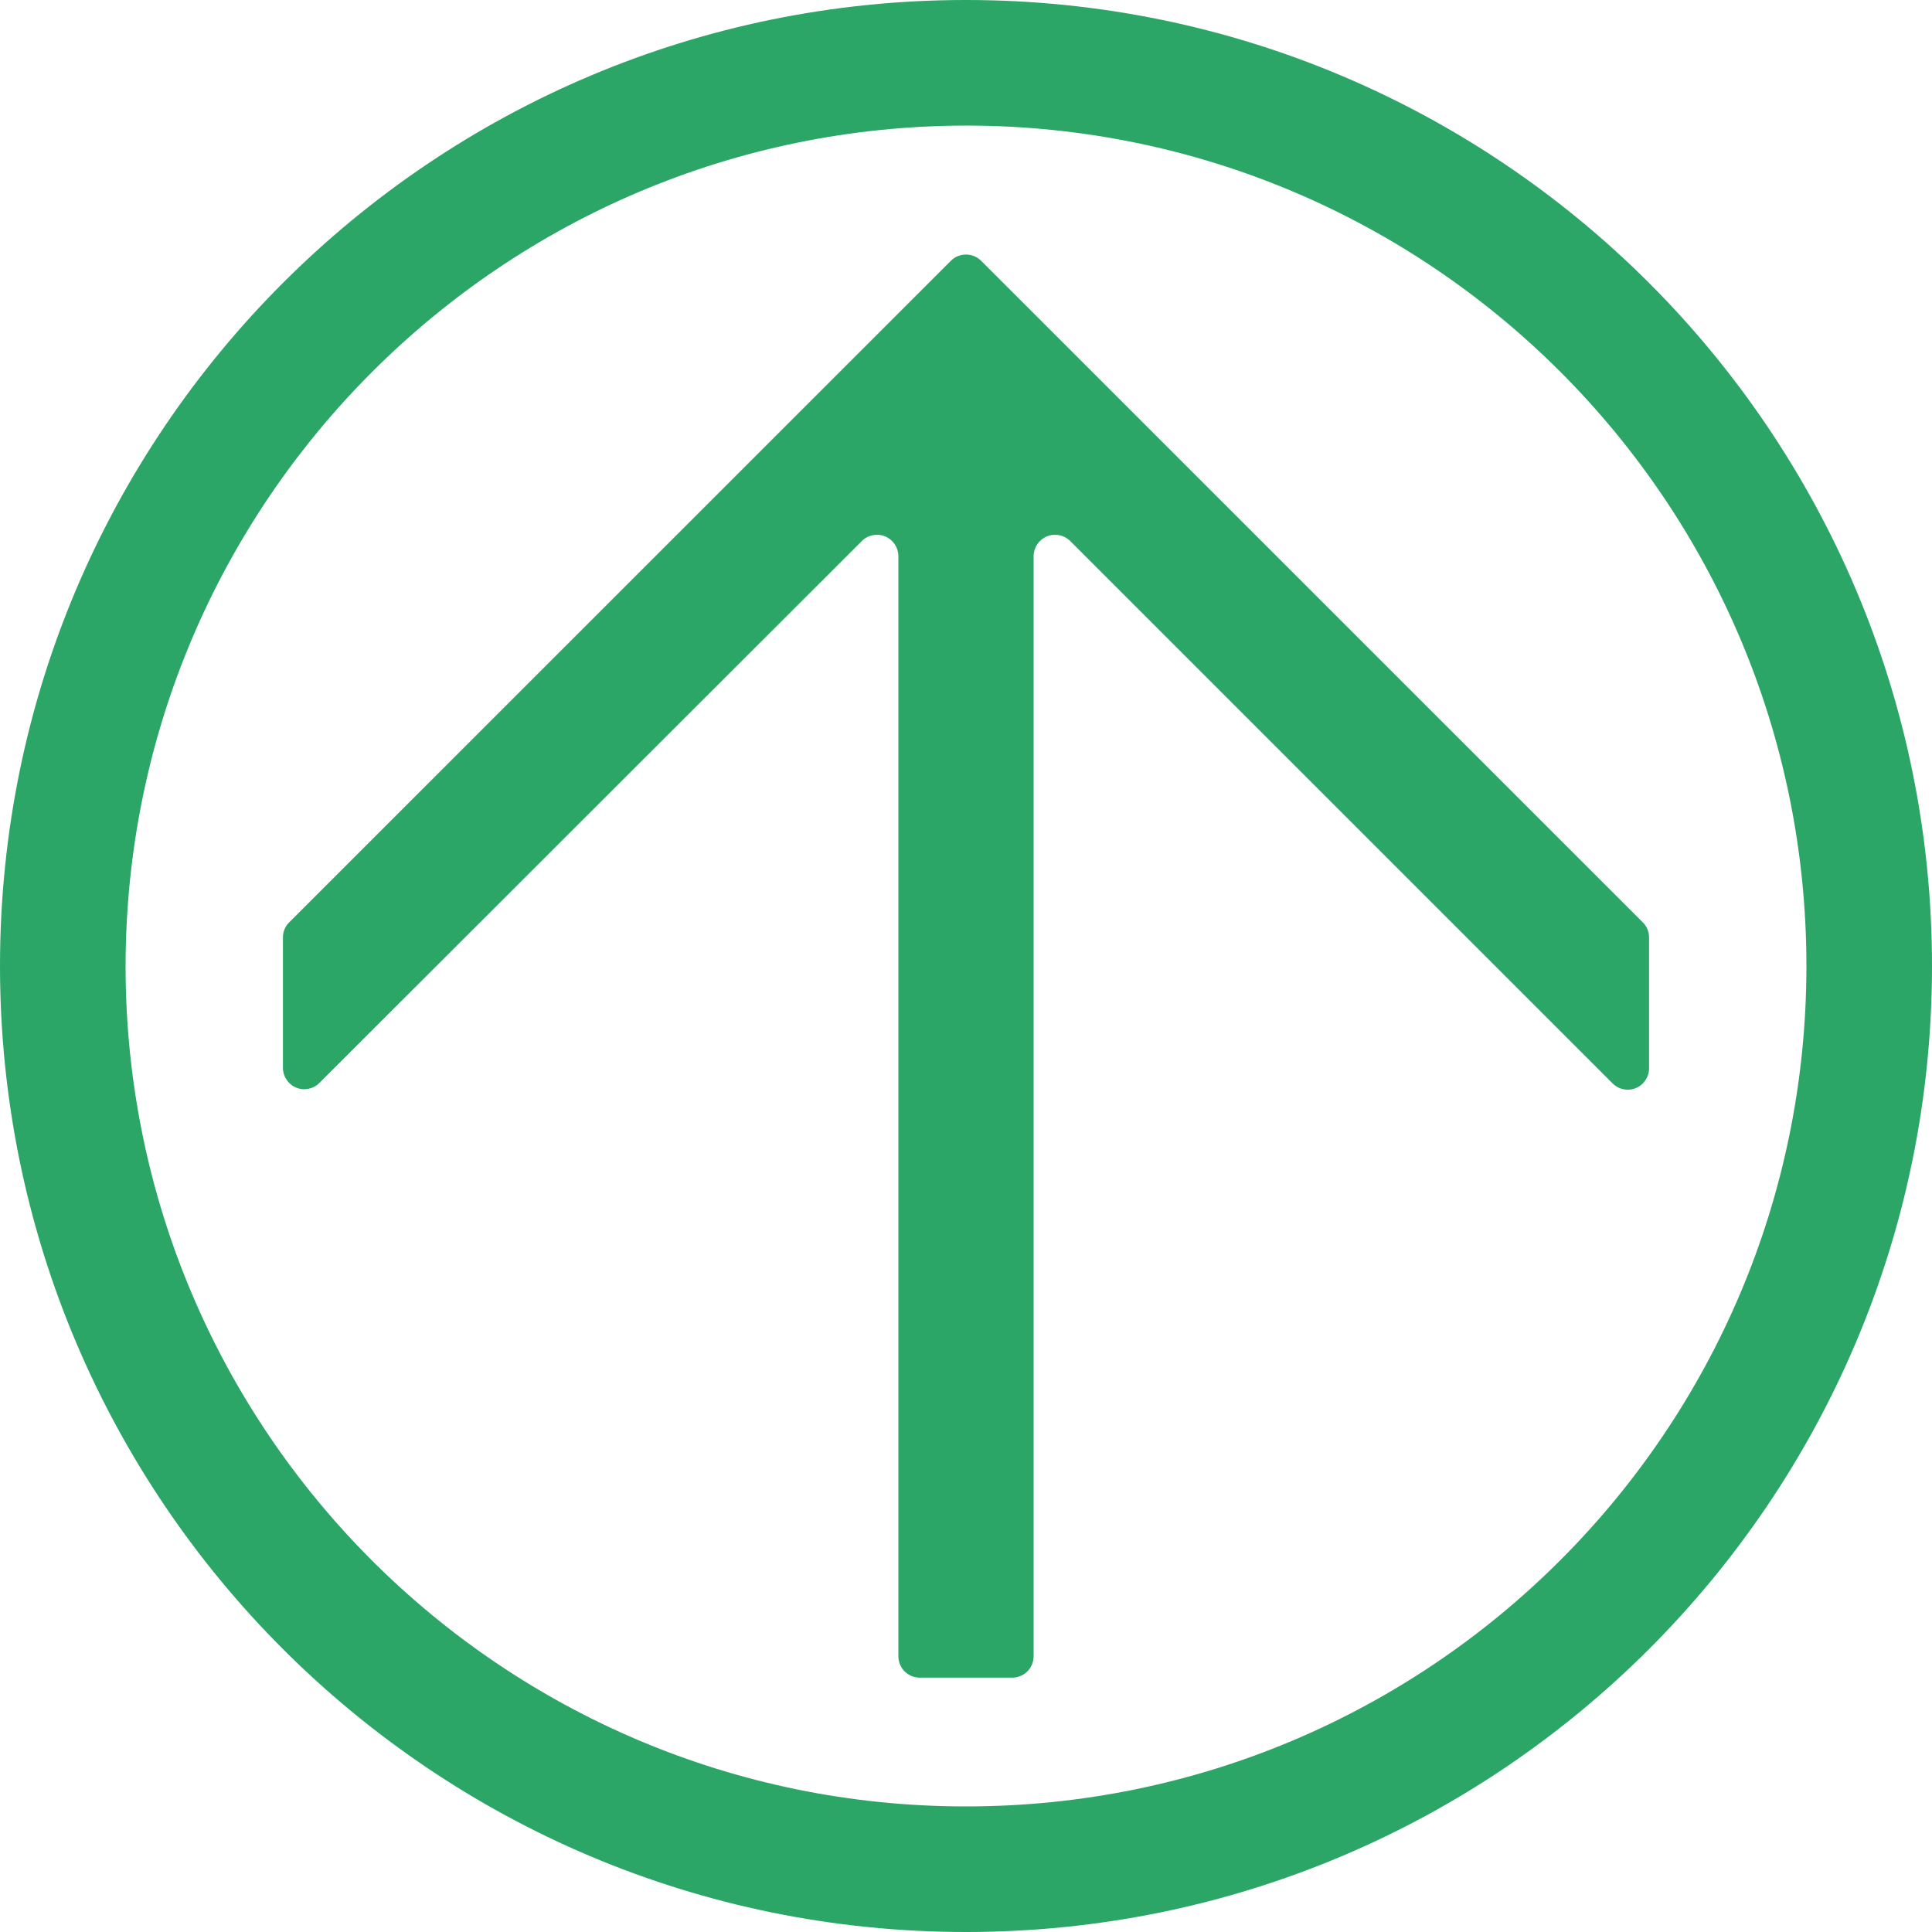
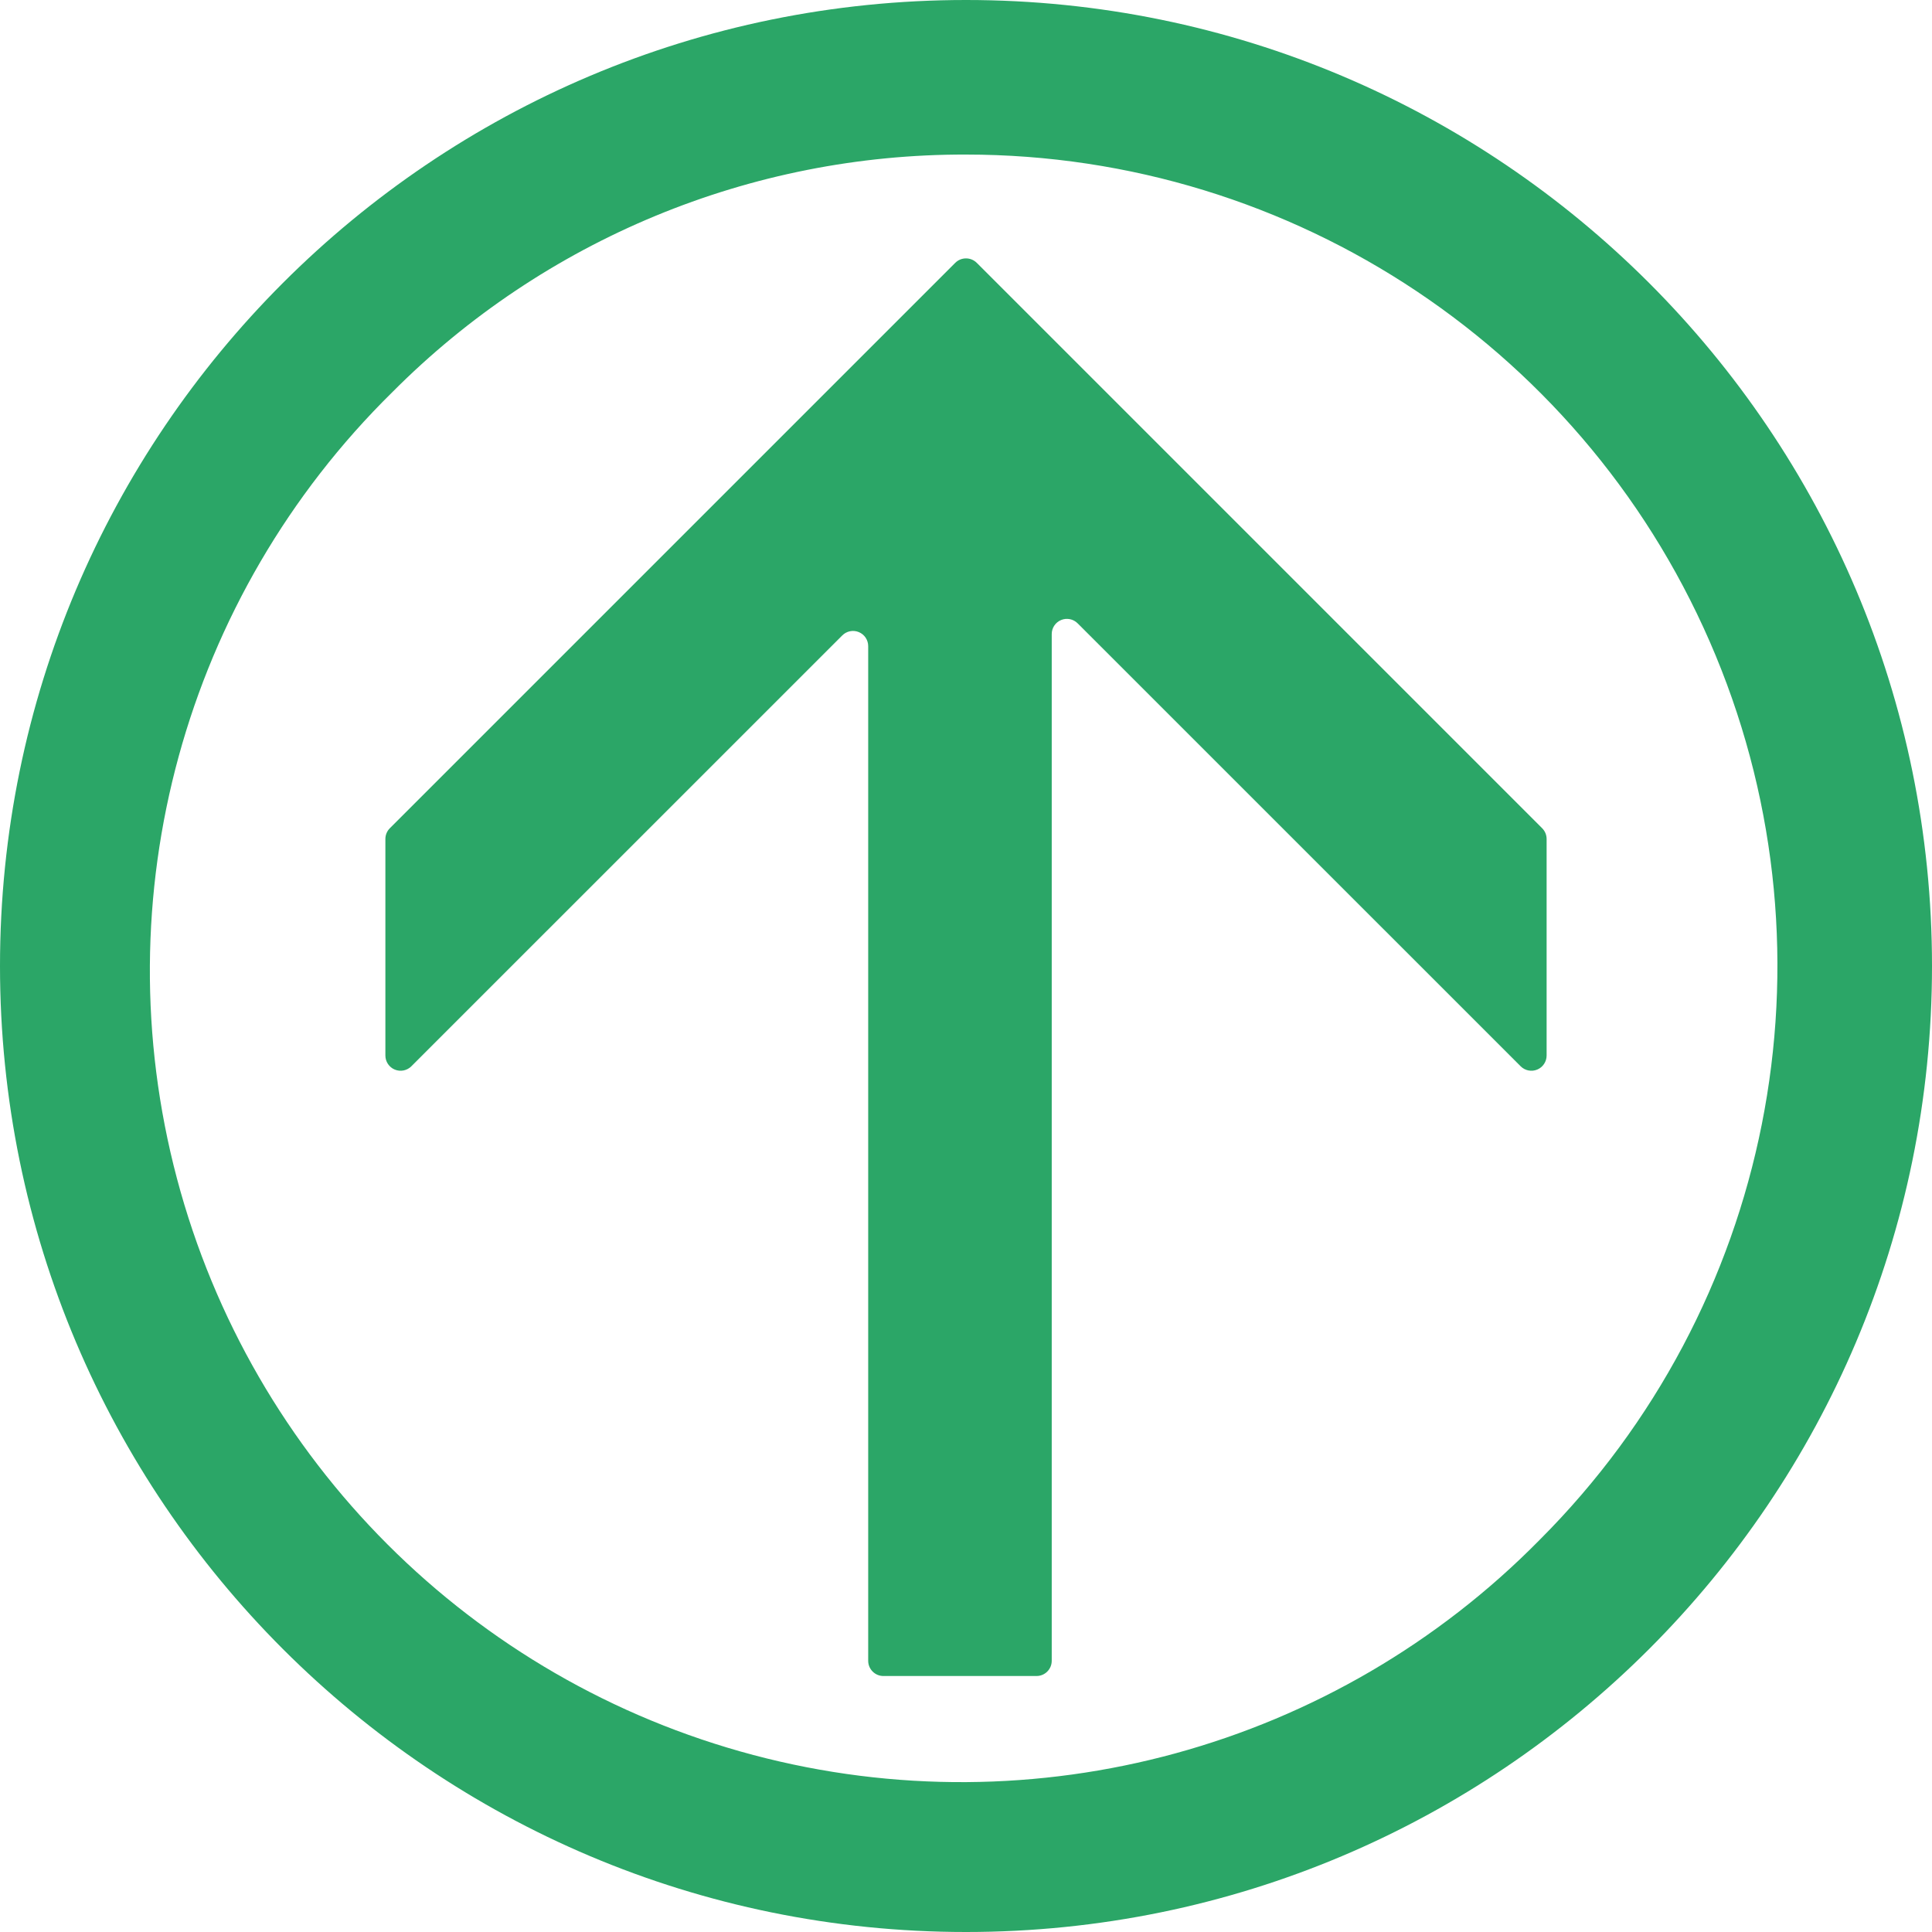
- <svg xmlns="http://www.w3.org/2000/svg" viewBox="0 0 200 200">
+ <svg xmlns="http://www.w3.org/2000/svg" viewBox="0 0 400 400">
  <defs>
    <style>
- 			.cls-1 {
- 				fill: #2ba667;
+ 			.cls-1{
+ 				fill:#2ba667;
			}
		</style>
  </defs>
  <g id="圆环边框">
-     <path class="cls-1" d="M100,13a87,87,0,1,1-87,87,87.1,87.1,0,0,1,87-87m0-13A100,100,0,1,0,200,100,100,100,0,0,0,100,0Z" />
+     <path class="cls-1" d="M200,32A168,168,0,0,1,318.79,318.79,168,168,0,1,1,81.21,81.21,166.9,166.9,0,0,1,200,32m0-32C89.54,0,0,89.54,0,200S89.54,400,200,400s200-89.54,200-200S310.46,0,200,0Z" />
  </g>
  <g id="内部箭头">
-     <path class="cls-1" d="M170.06,95.48,101.57,27a2.22,2.22,0,0,0-3.14,0L29.94,95.48A2.17,2.17,0,0,0,29.29,97v13.54a2.21,2.21,0,0,0,3.78,1.56L89.22,56A2.22,2.22,0,0,1,93,57.56V171.45a2.21,2.21,0,0,0,2.21,2.22h9.58a2.21,2.21,0,0,0,2.21-2.22V57.56A2.22,2.22,0,0,1,110.78,56l56.15,56.15a2.21,2.21,0,0,0,3.78-1.56V97A2.17,2.17,0,0,0,170.06,95.48Z" />
+     <path class="cls-1" d="M197.77,54.42,80.71,171.48a3.15,3.15,0,0,0-.92,2.23v44.83a3.15,3.15,0,0,0,5.37,2.23l21.5-21.5,67.72-67.71a3.14,3.14,0,0,1,5.37,2.22V343.85A3.15,3.15,0,0,0,182.9,347h31.7a3.15,3.15,0,0,0,3.15-3.15V131.28a3.14,3.14,0,0,1,5.37-2.22l70.22,70.21,21.5,21.5a3.15,3.15,0,0,0,5.37-2.23V173.71a3.15,3.15,0,0,0-.92-2.23L202.23,54.42A3.16,3.16,0,0,0,197.77,54.42Z" />
  </g>
</svg>
